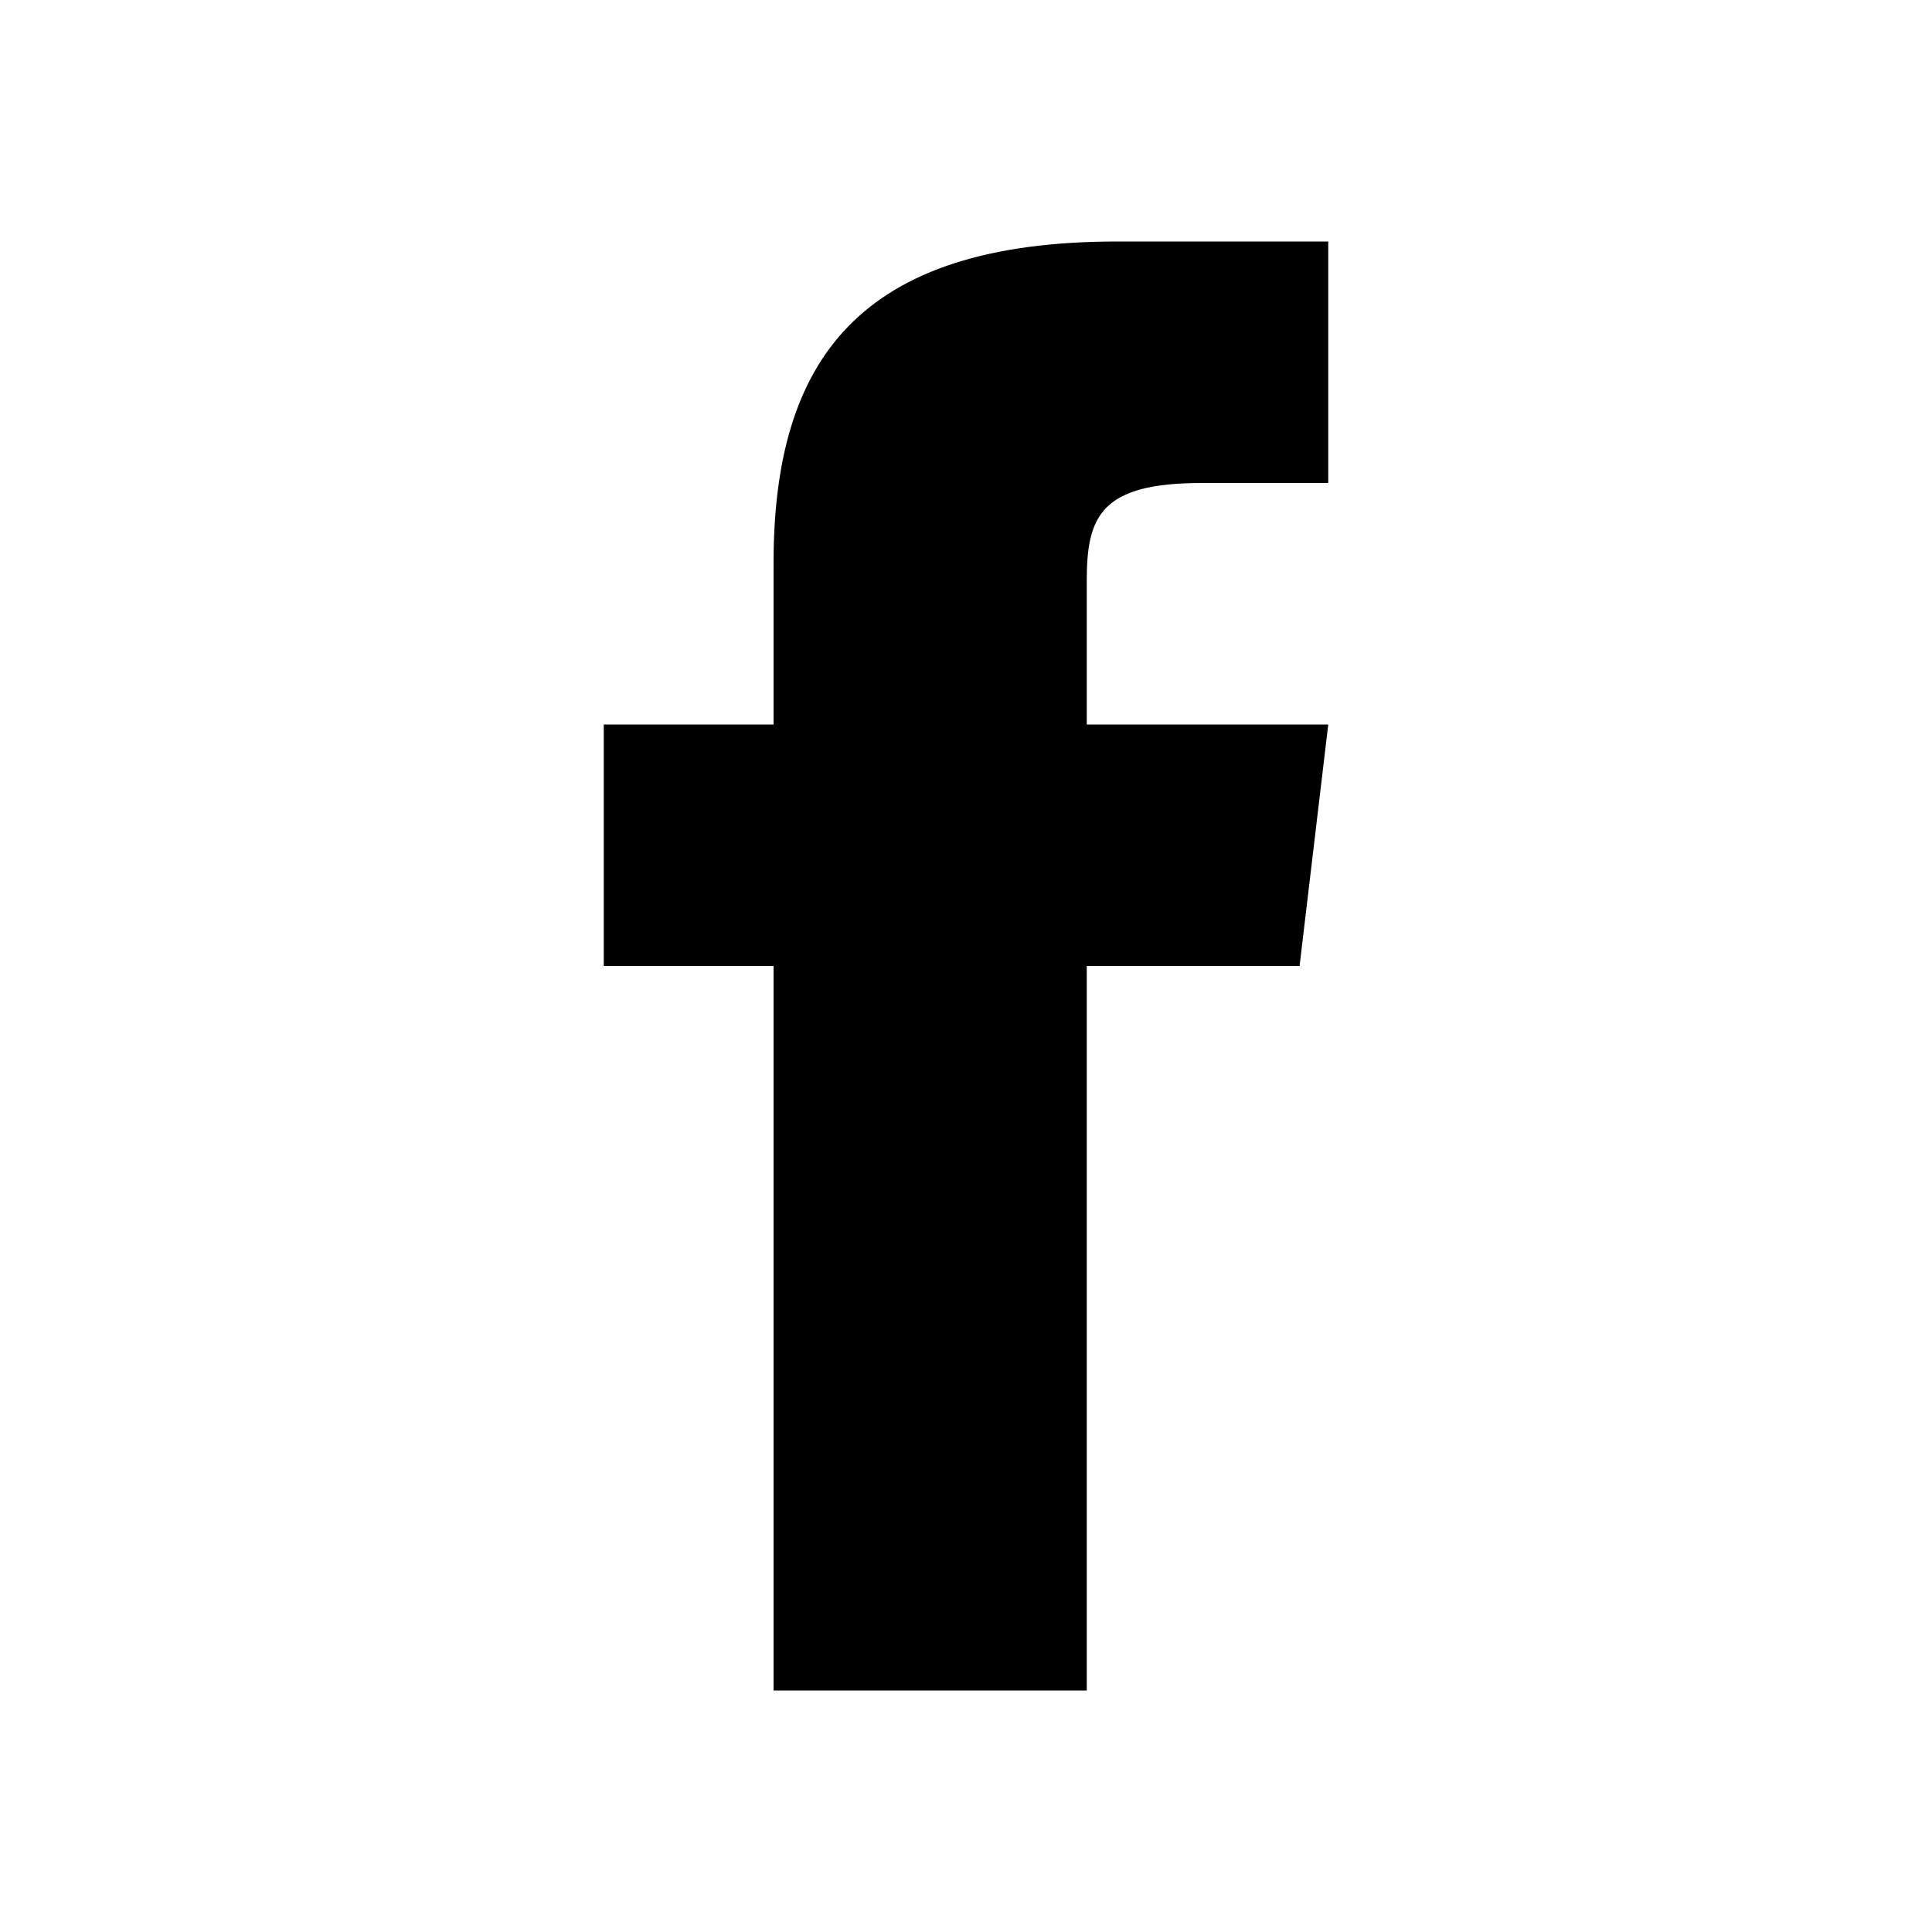
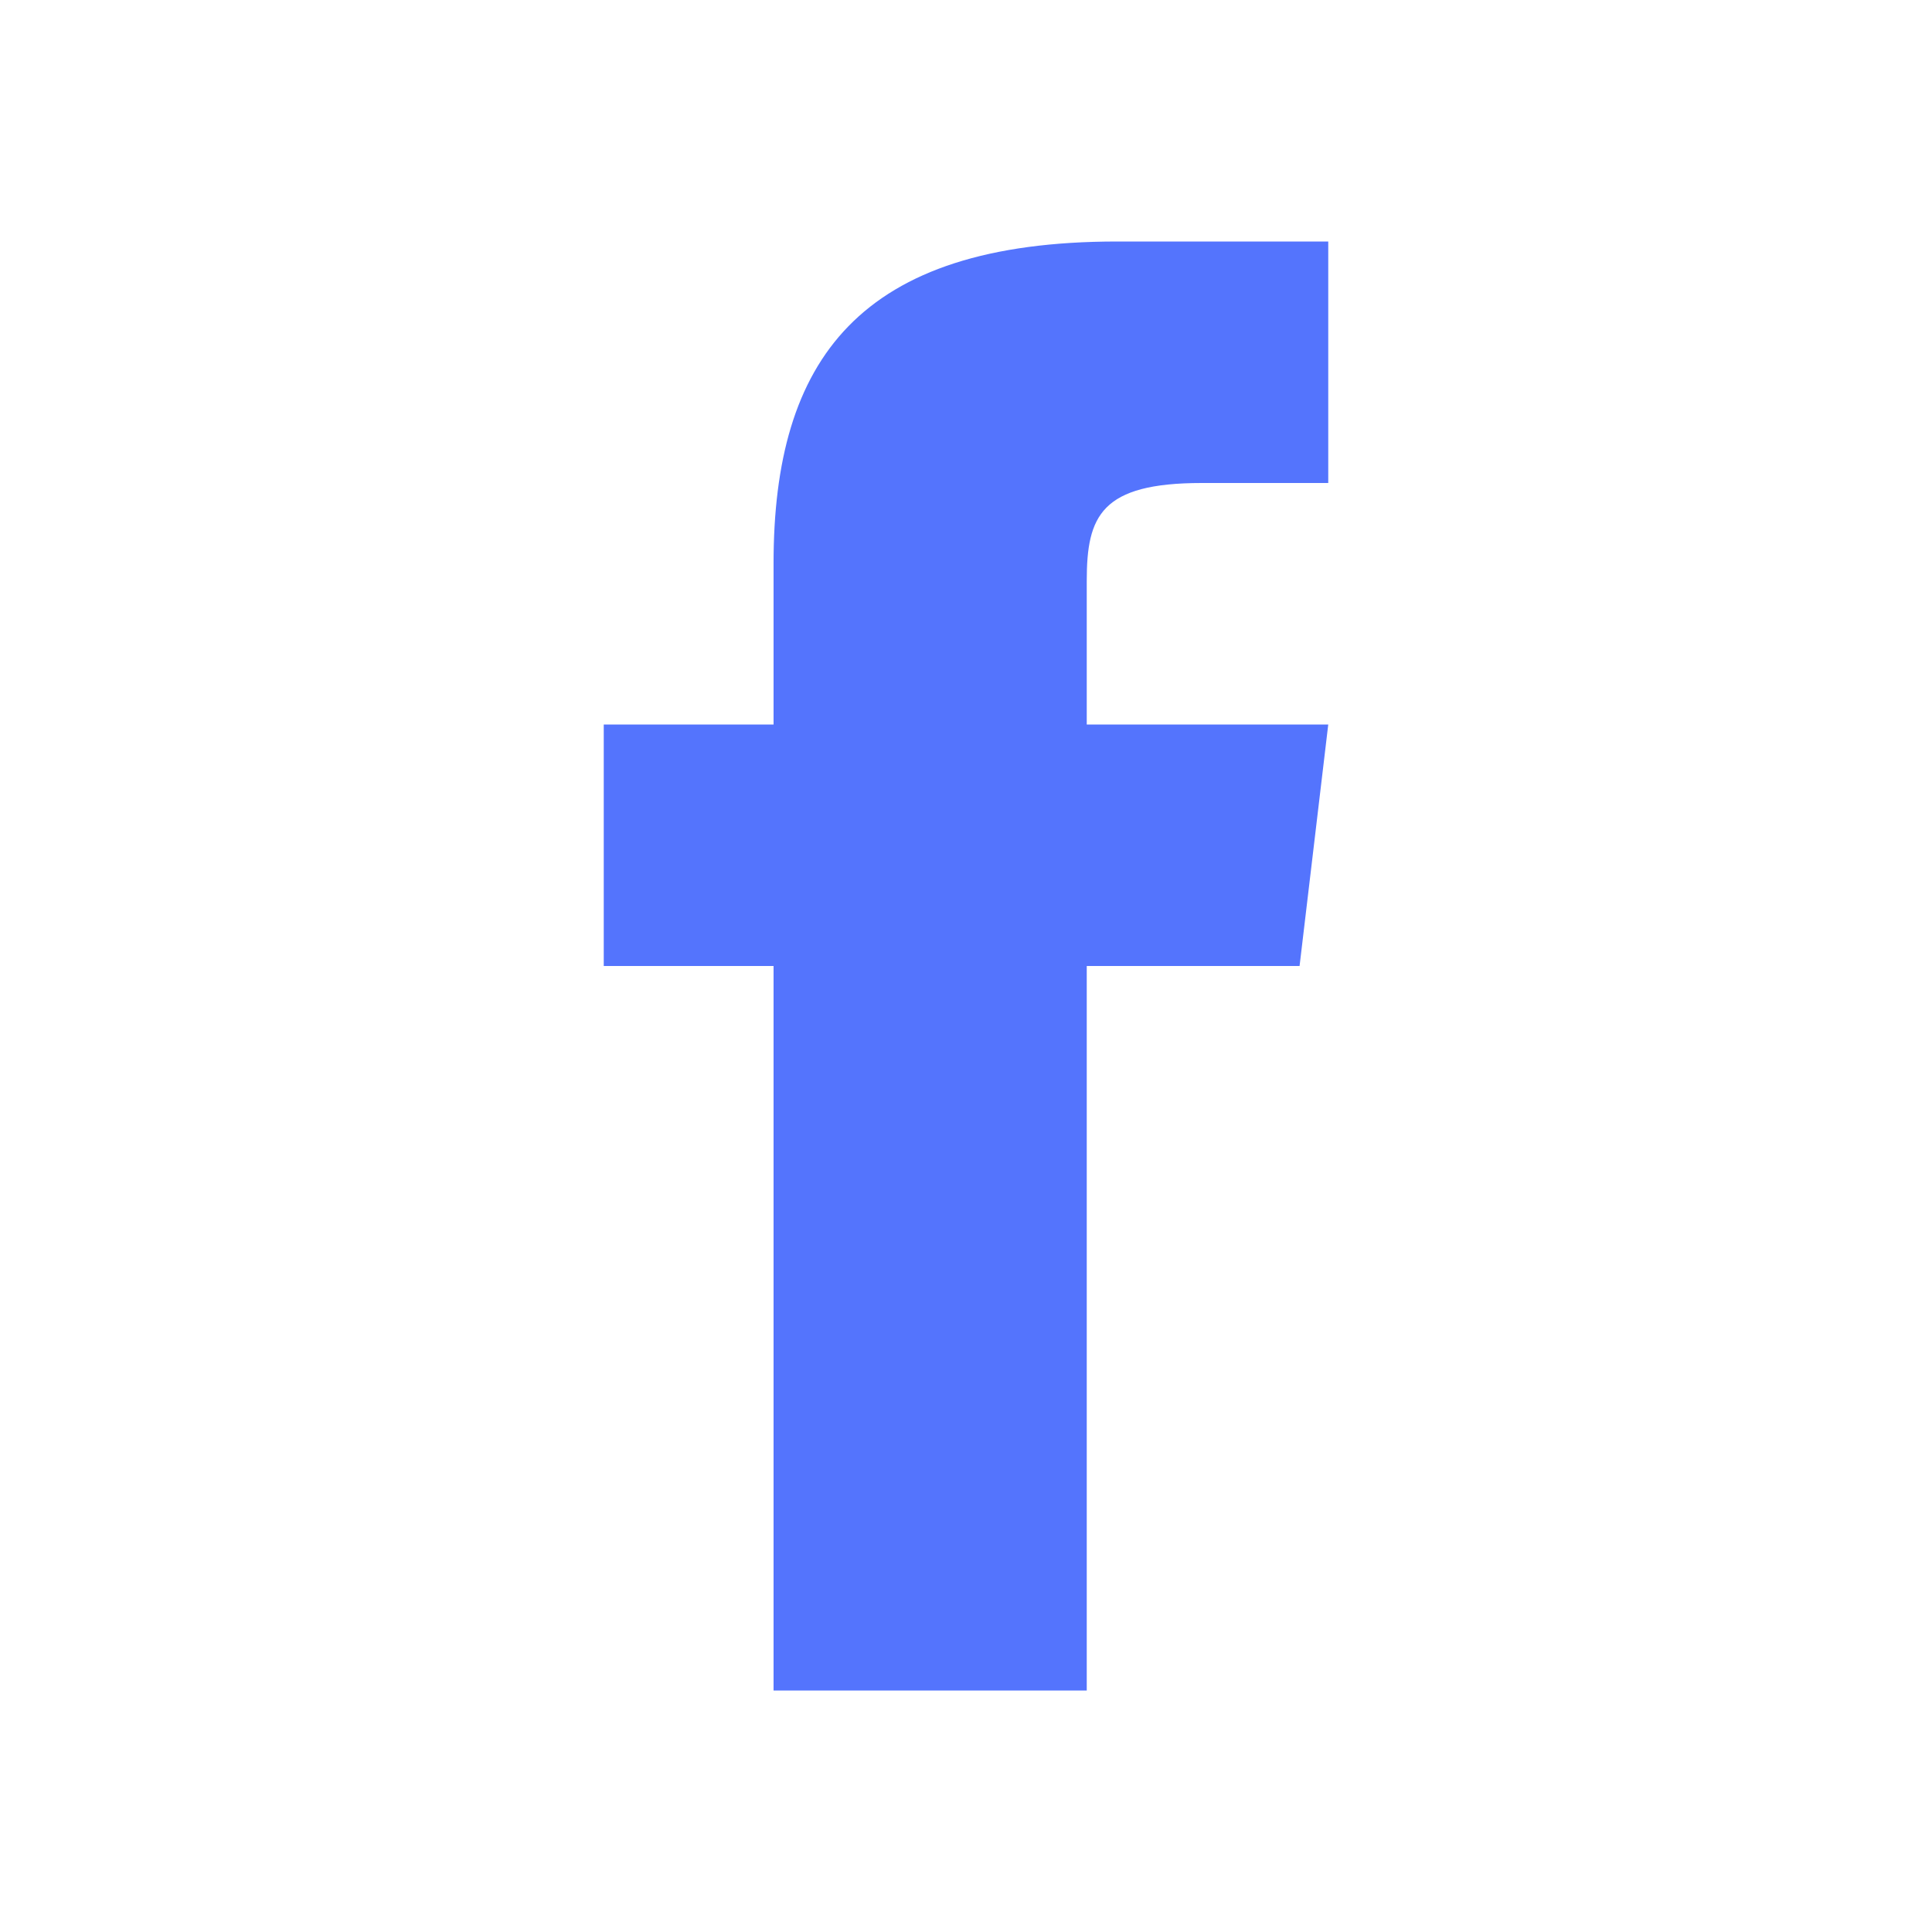
- <svg xmlns="http://www.w3.org/2000/svg" version="1.1" id="Layer_1" x="0px" y="0px" width="512px" height="512px" viewBox="0 0 512 512" style="enable-background:new 0 0 512 512;" xml:space="preserve">
+ <svg xmlns="http://www.w3.org/2000/svg" fill="#5474fd" version="1.1" id="Layer_1" x="0px" y="0px" width="512px" height="512px" viewBox="0 0 512 512" style="enable-background:new 0 0 512 512;" xml:space="preserve">
  <path d="M288,192v-38.1c0-17.2,3.8-25.9,30.5-25.9H352V64h-55.9c-68.5,0-91.1,31.4-91.1,85.3V192h-45v64h45v192h83V256h56.4l7.6-64  H288z" />
</svg>
